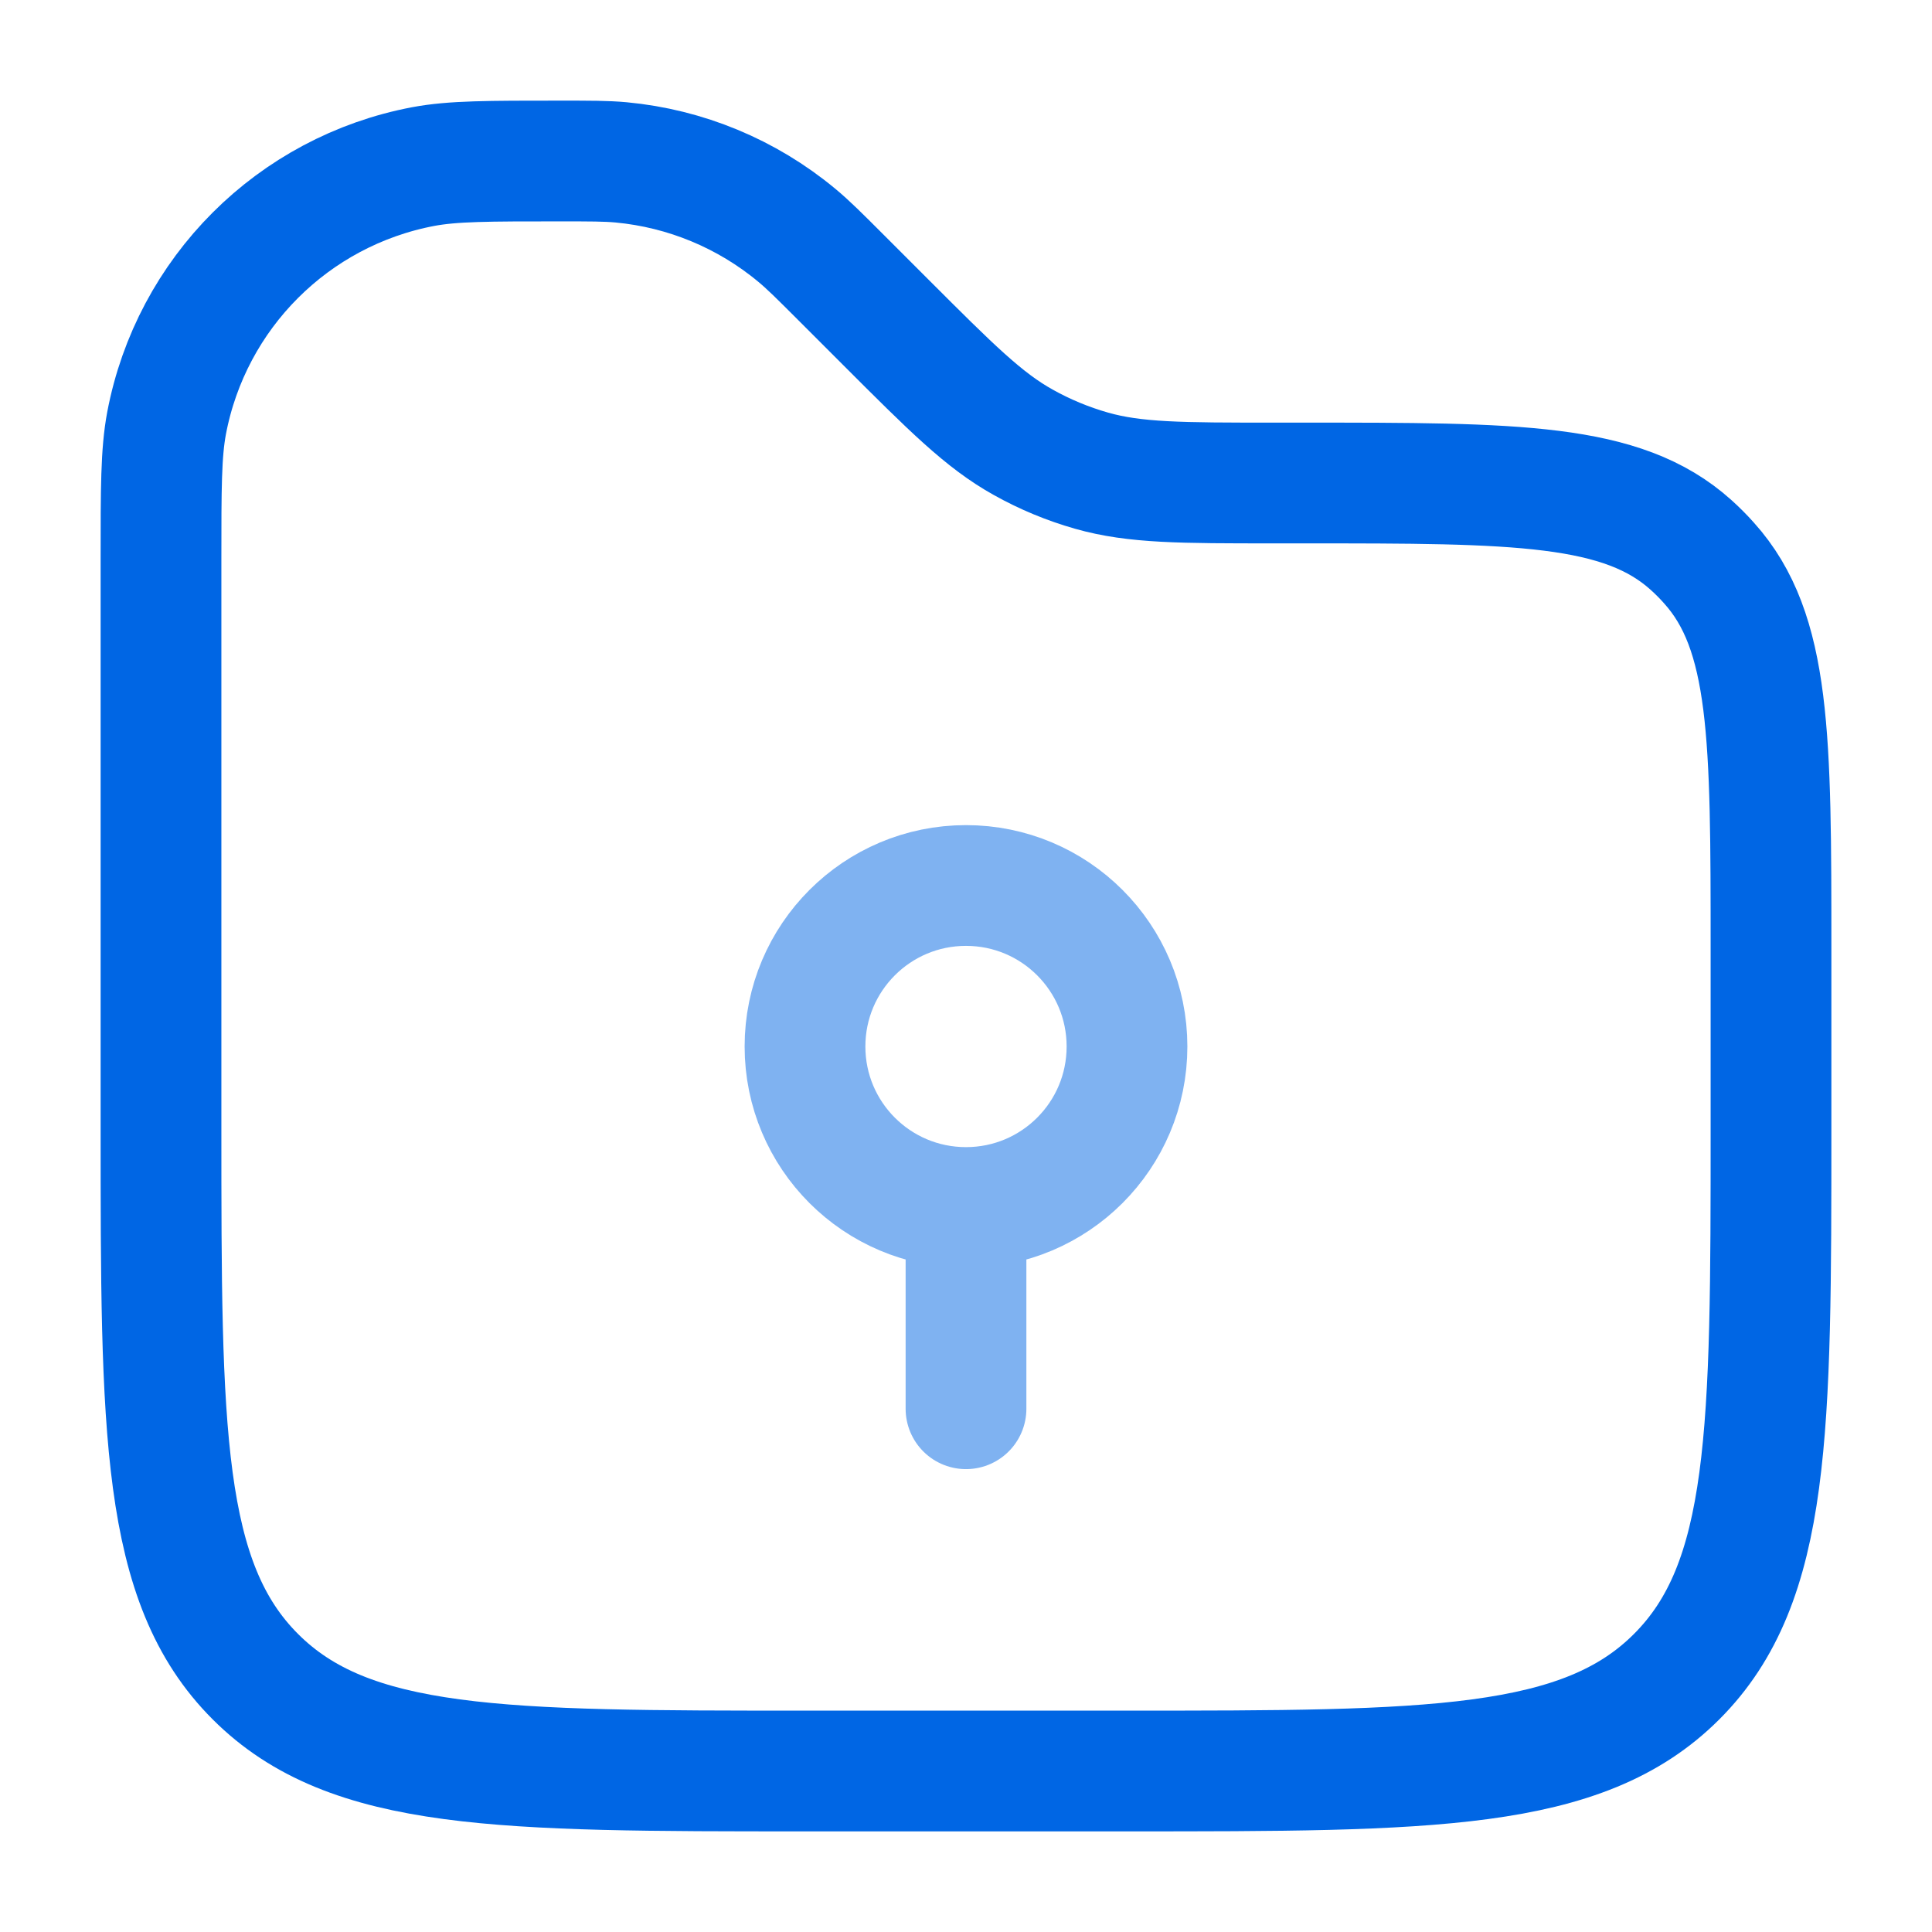
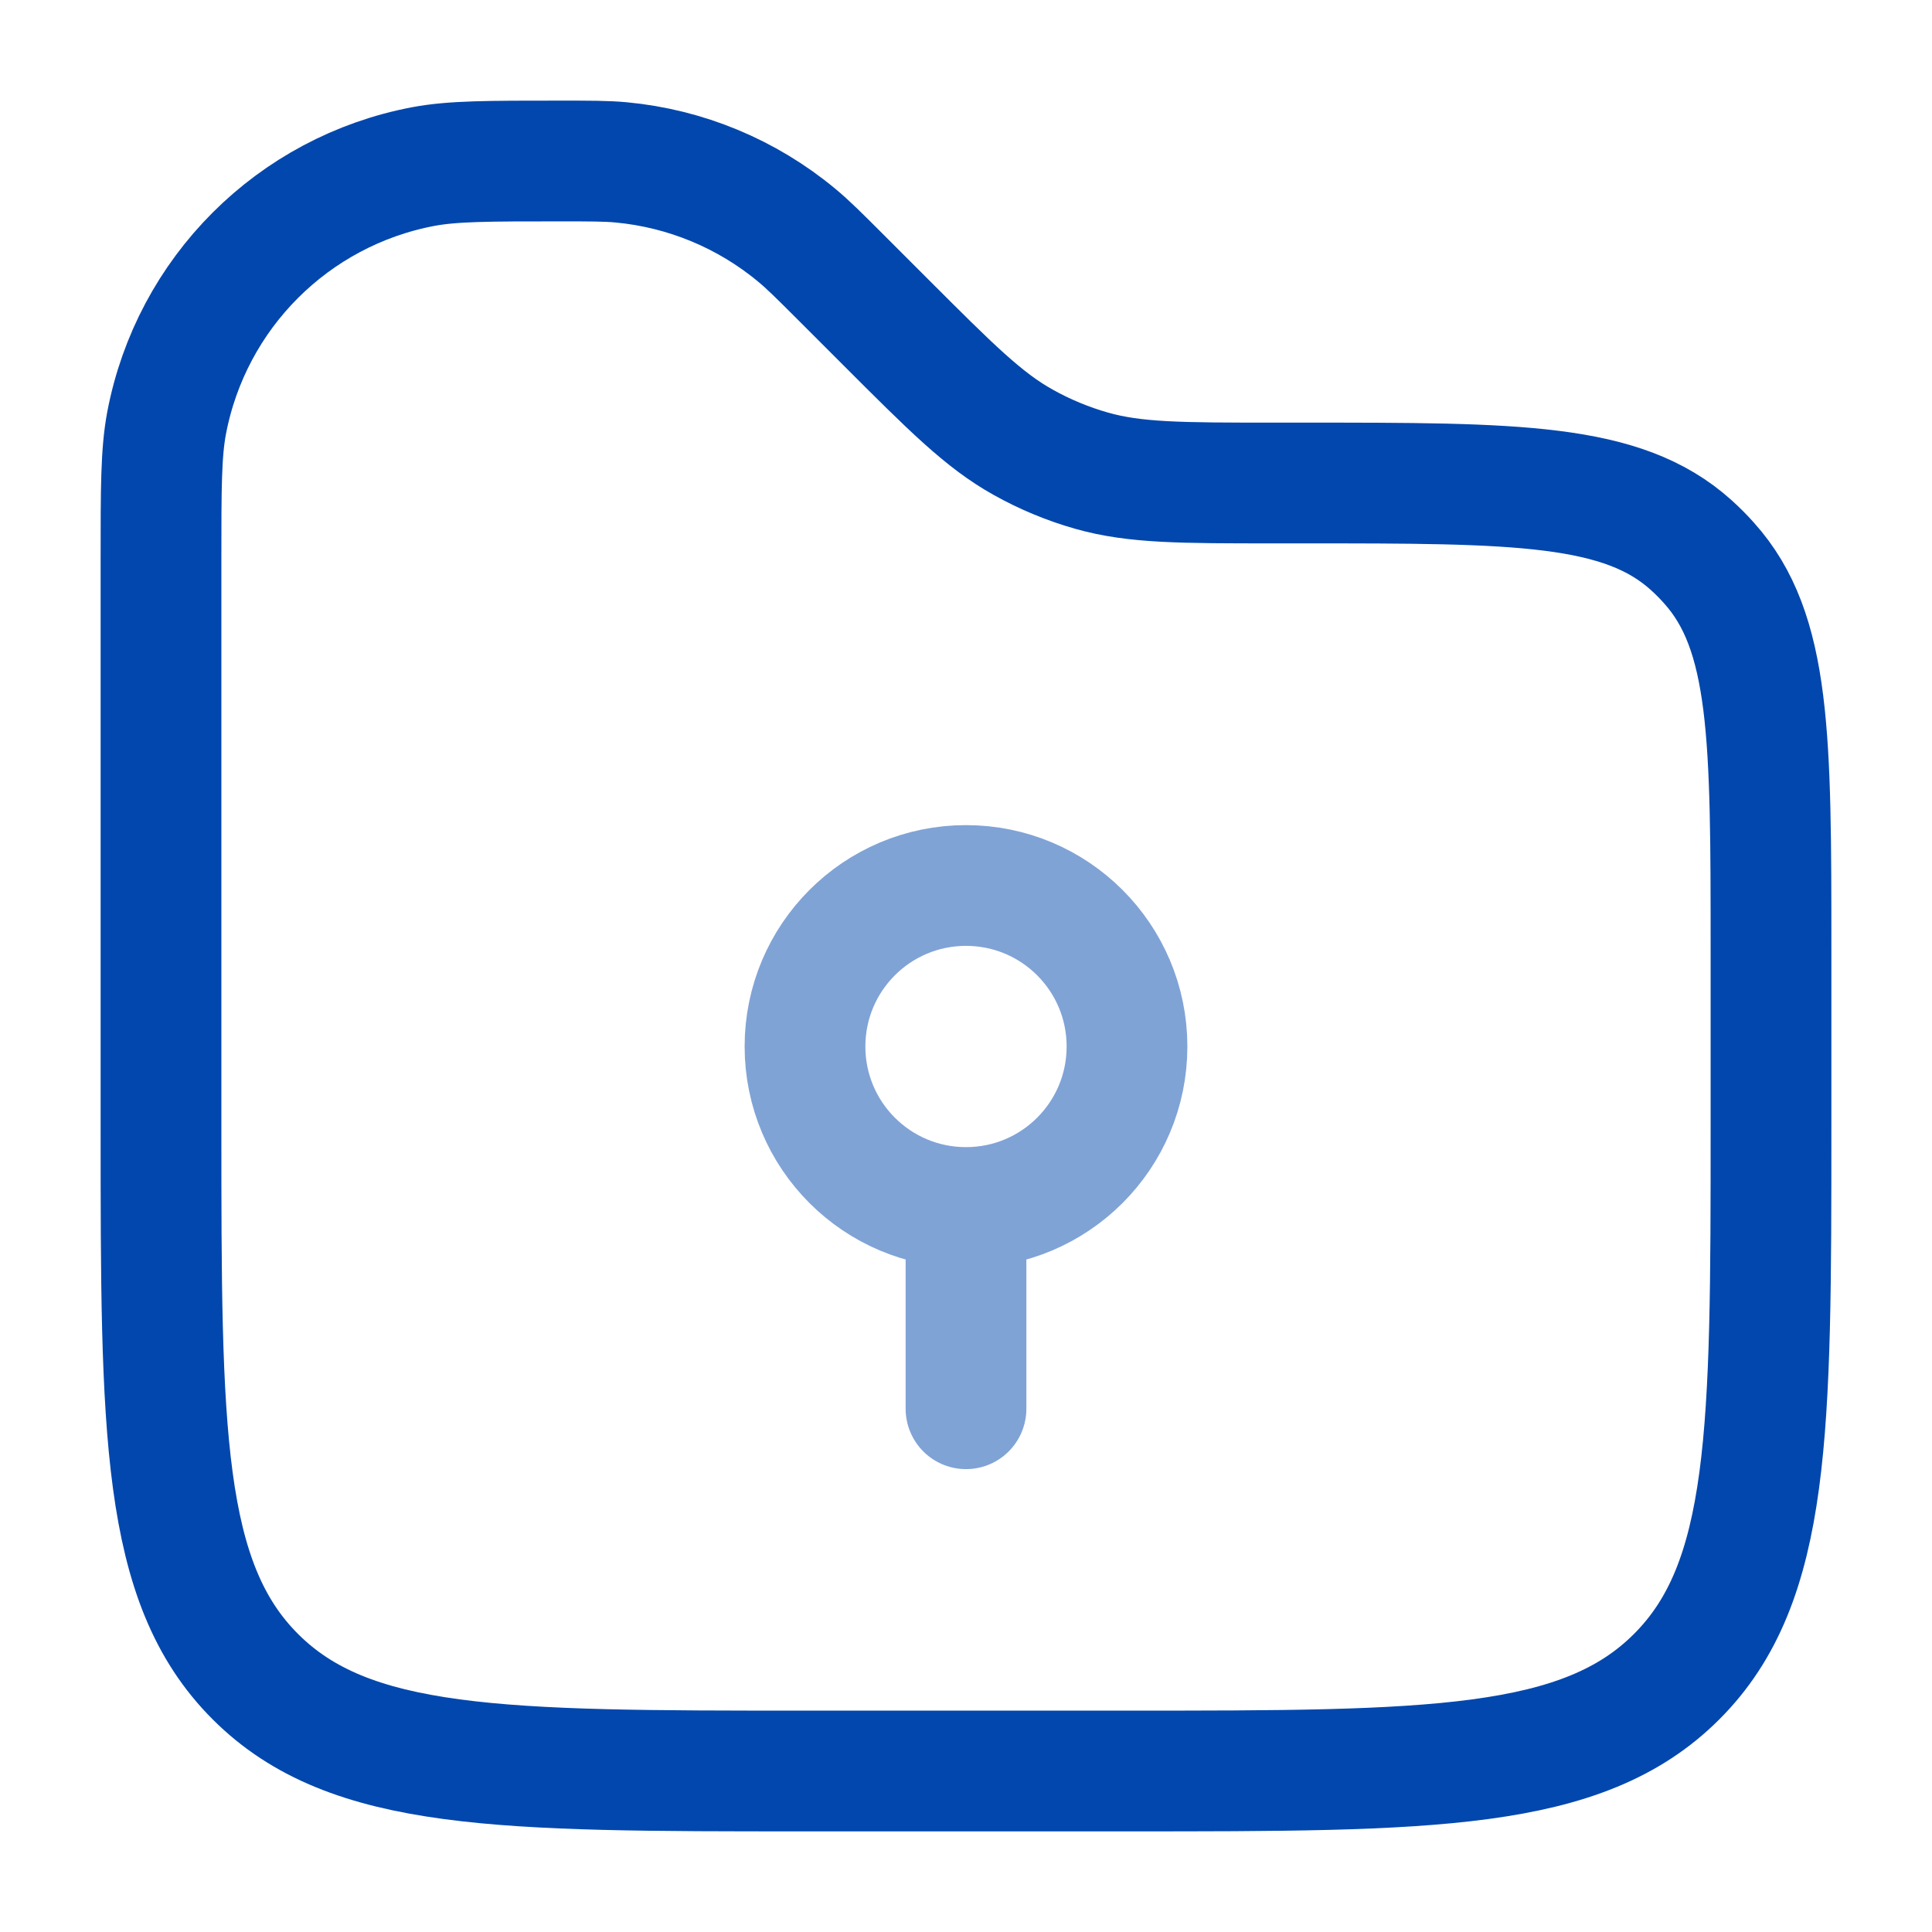
<svg xmlns="http://www.w3.org/2000/svg" width="800px" height="800px" viewBox="0 0 24 24" fill="none">
-   <path d="M2 6.95C2 6.067 2 5.626 2.069 5.258C2.375 3.64 3.64 2.375 5.258 2.069C5.626 2 6.067 2 6.95 2C7.336 2 7.53 2 7.716 2.017C8.517 2.092 9.277 2.407 9.896 2.921C10.04 3.04 10.176 3.176 10.45 3.45L11 4C11.816 4.816 12.224 5.224 12.712 5.495C12.98 5.645 13.265 5.763 13.56 5.847C14.098 6 14.675 6 15.828 6H16.202C18.834 6 20.151 6 21.006 6.769C21.085 6.84 21.16 6.915 21.23 6.994C22 7.849 22 9.166 22 11.798V14C22 17.771 22 19.657 20.828 20.828C19.657 22 17.771 22 14 22H10C6.229 22 4.343 22 3.172 20.828C2 19.657 2 17.771 2 14V6.95Z" stroke="#0066e4" stroke-width="1.5" />
-   <path opacity="0.5" d="M12 15C13.105 15 14 14.105 14 13C14 11.895 13.105 11 12 11C10.895 11 10 11.895 10 13C10 14.105 10.895 15 12 15ZM12 15V17.5" stroke="#0066e4" stroke-width="1.5" stroke-linecap="round" />
+   <path d="M2 6.95C2 6.067 2 5.626 2.069 5.258C2.375 3.64 3.64 2.375 5.258 2.069C5.626 2 6.067 2 6.95 2C7.336 2 7.53 2 7.716 2.017C8.517 2.092 9.277 2.407 9.896 2.921C10.04 3.04 10.176 3.176 10.45 3.45L11 4C11.816 4.816 12.224 5.224 12.712 5.495C12.98 5.645 13.265 5.763 13.56 5.847C14.098 6 14.675 6 15.828 6H16.202C18.834 6 20.151 6 21.006 6.769C21.085 6.84 21.16 6.915 21.23 6.994C22 7.849 22 9.166 22 11.798V14C22 17.771 22 19.657 20.828 20.828C19.657 22 17.771 22 14 22H10C6.229 22 4.343 22 3.172 20.828C2 19.657 2 17.771 2 14V6.95Z" stroke="#0247ad" stroke-width="1.5" />
+   <path opacity="0.5" d="M12 15C13.105 15 14 14.105 14 13C14 11.895 13.105 11 12 11C10.895 11 10 11.895 10 13C10 14.105 10.895 15 12 15ZM12 15V17.5" stroke="#0247ad" stroke-width="1.5" stroke-linecap="round" />
</svg>
